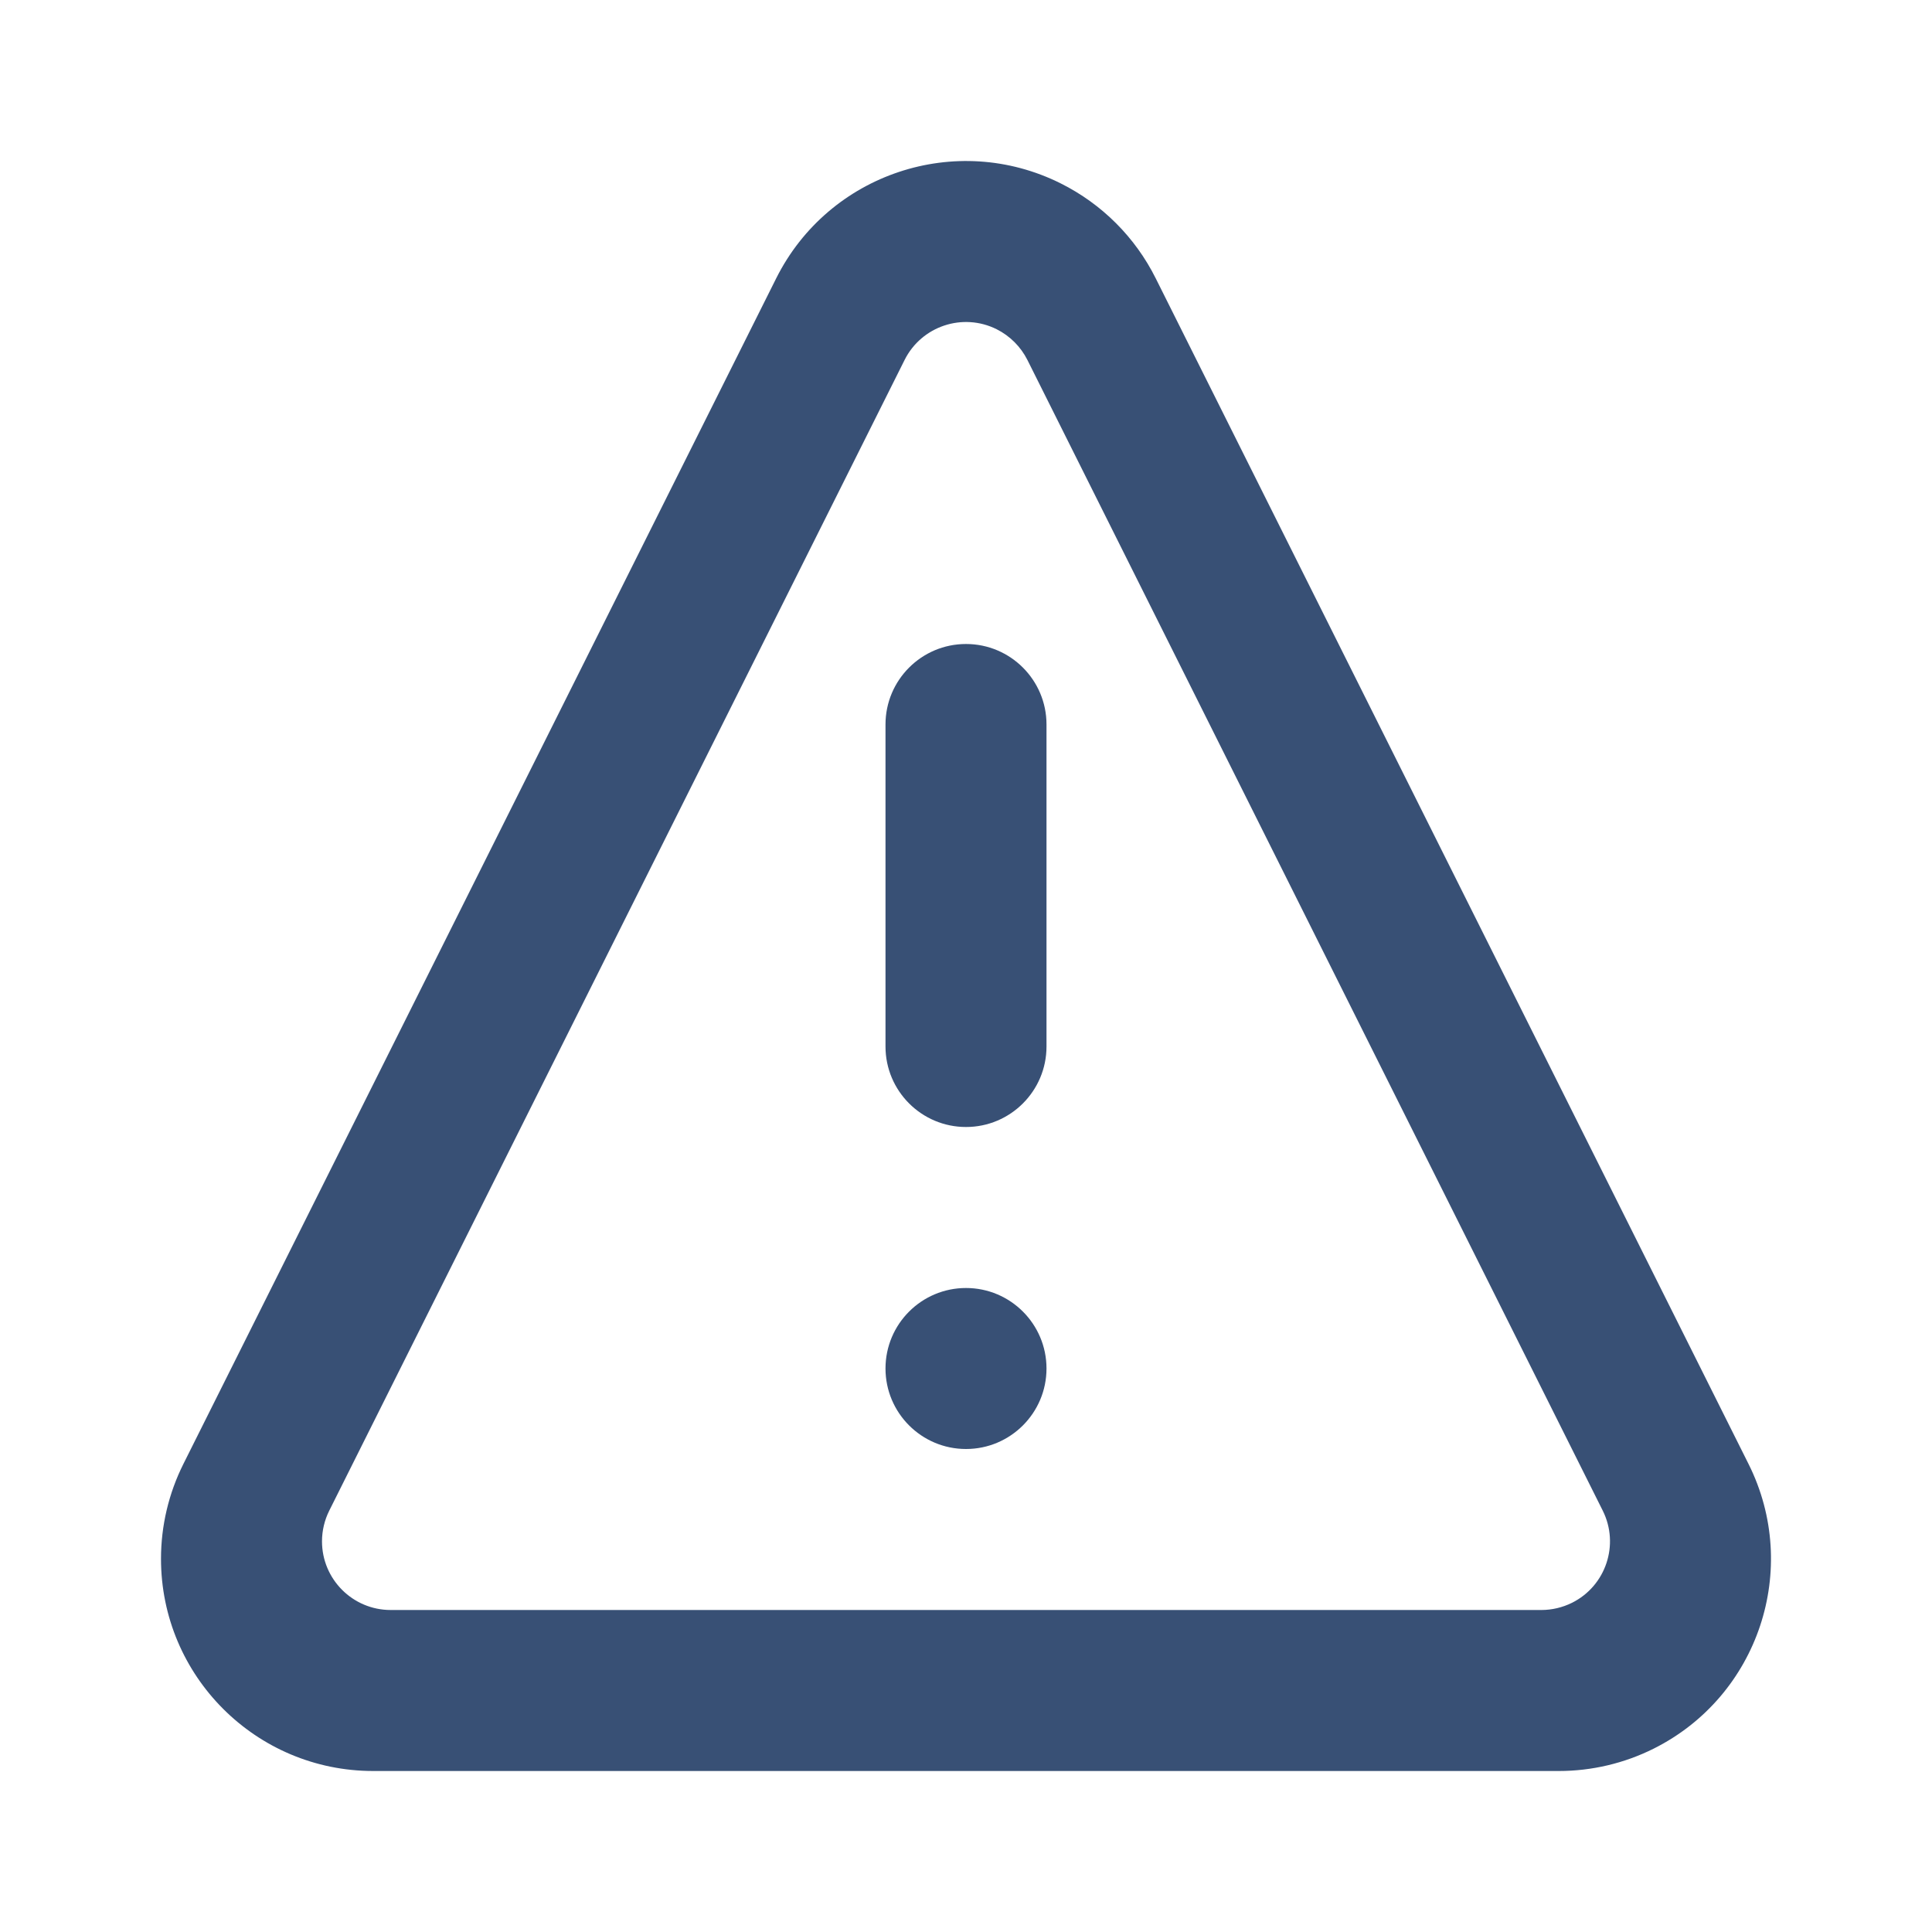
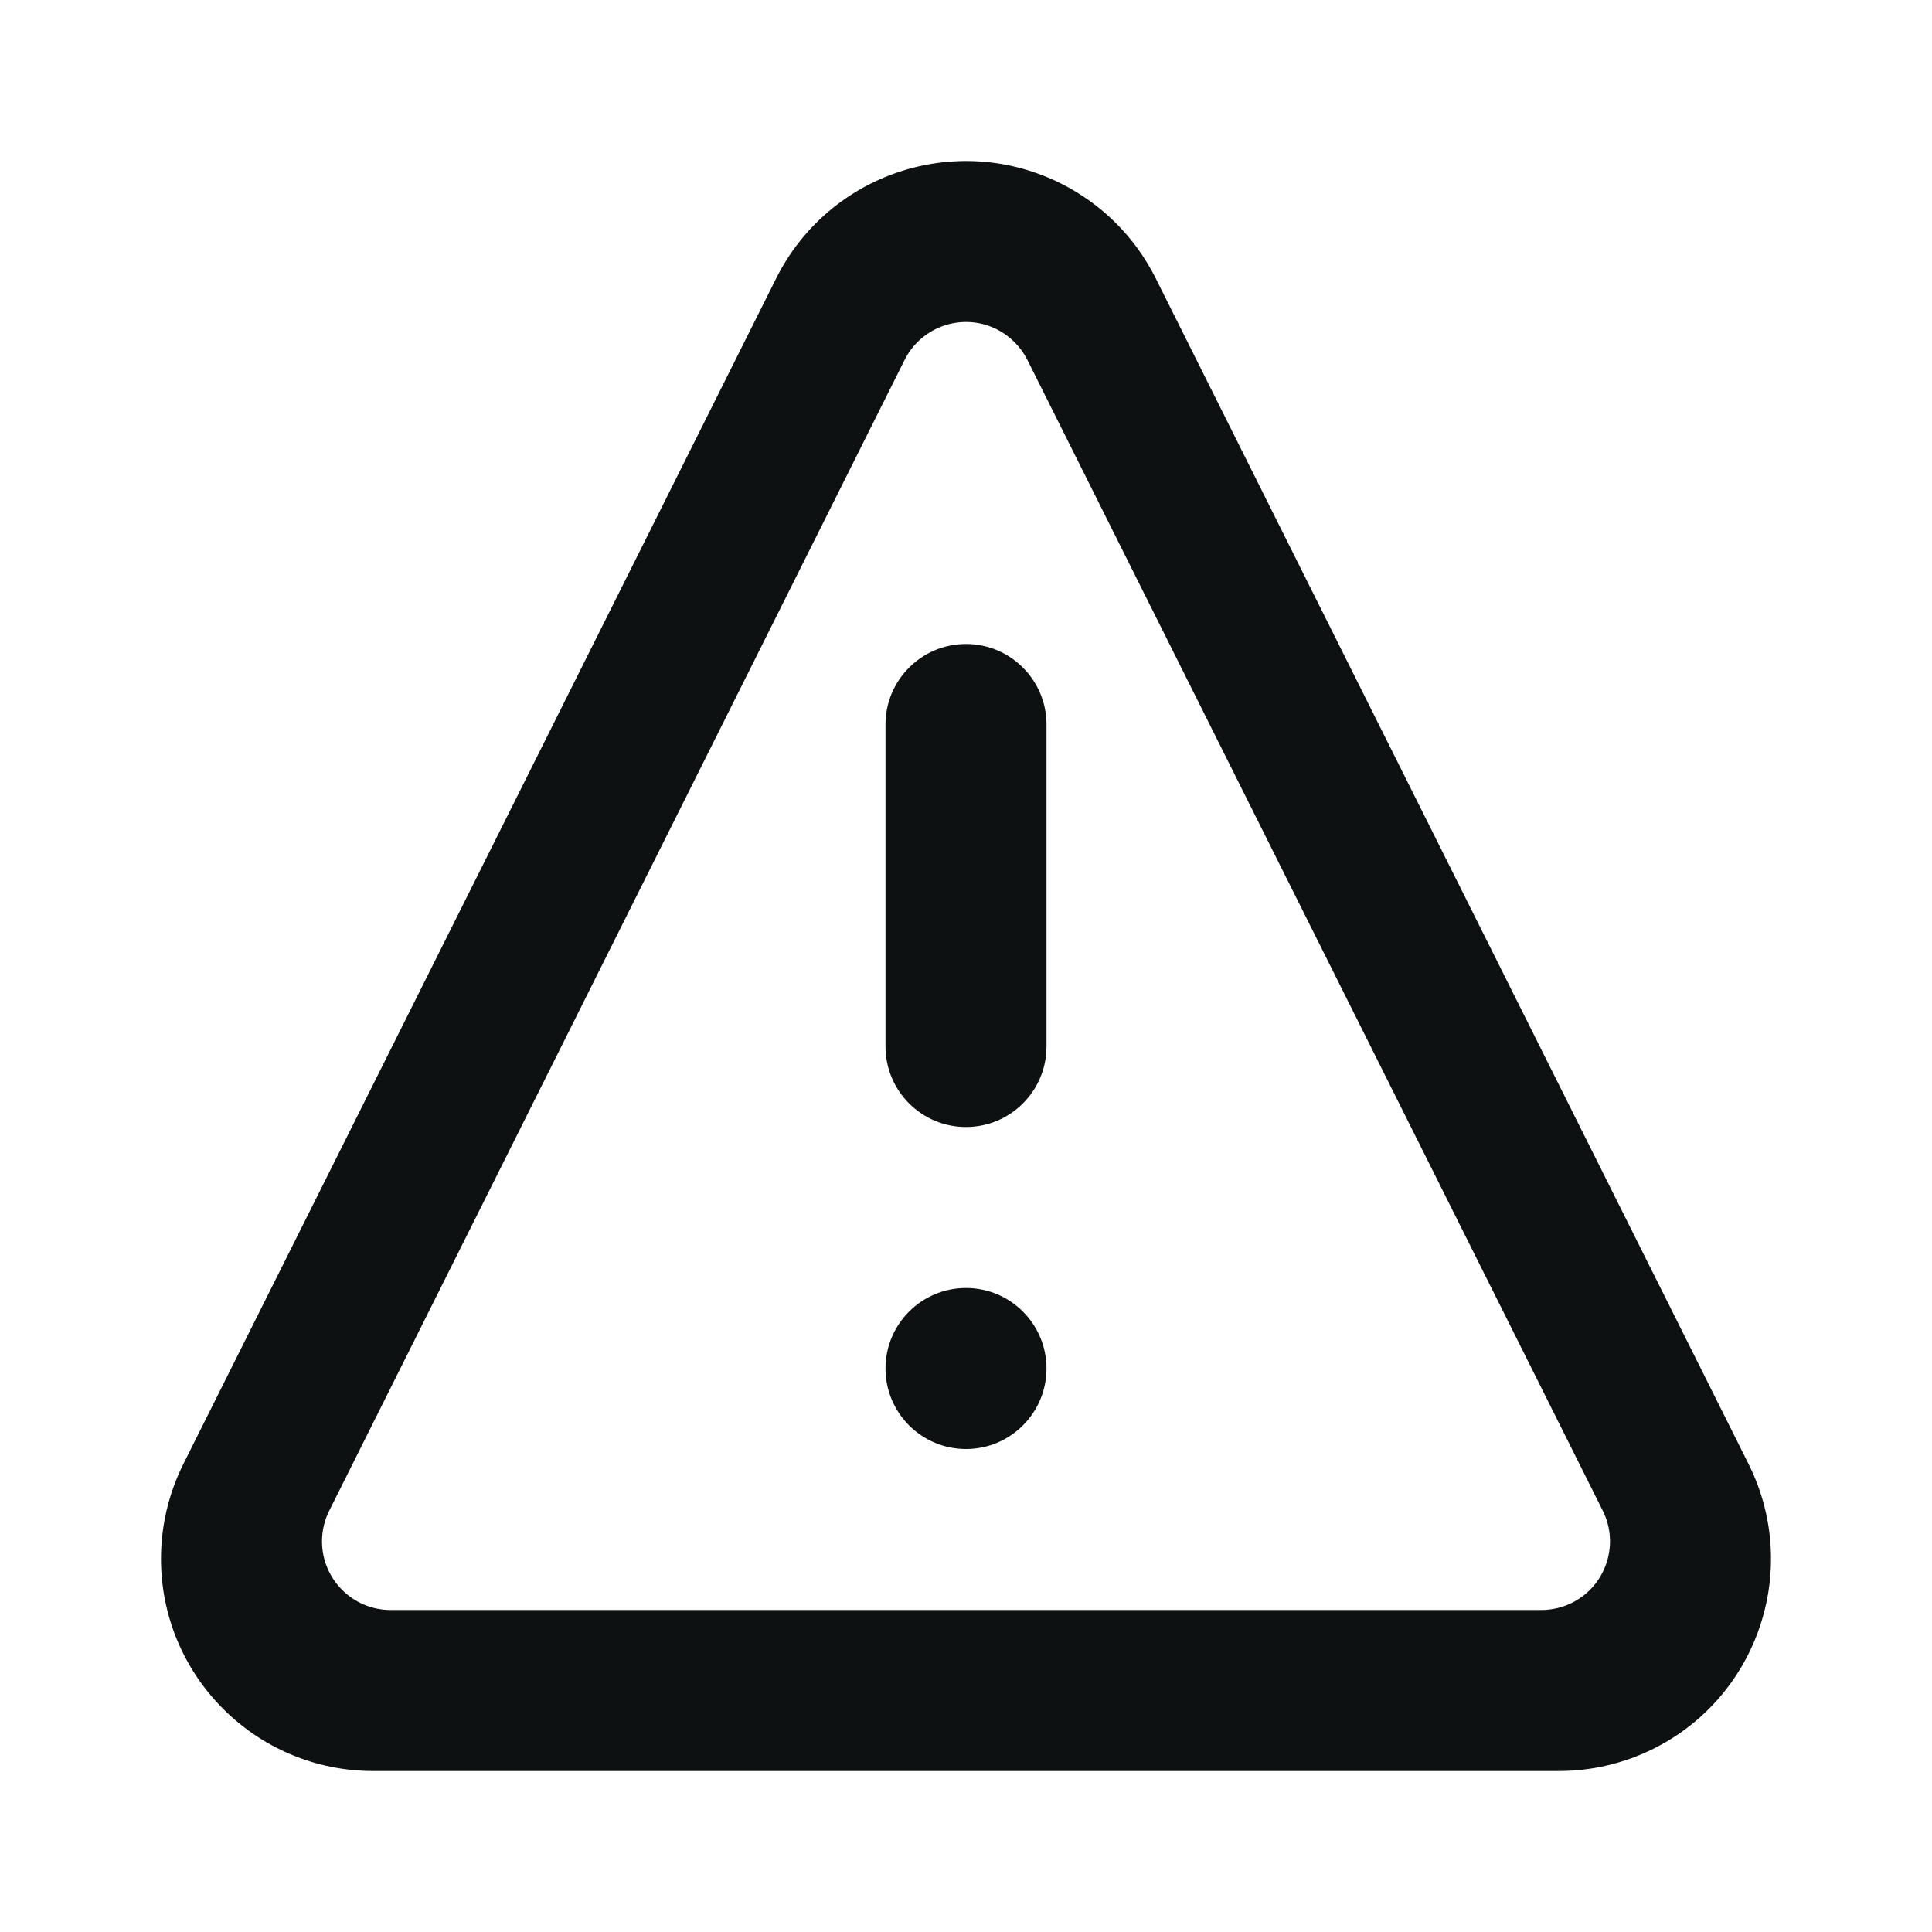
<svg xmlns="http://www.w3.org/2000/svg" width="24" height="24" viewBox="0 0 24 24" fill="none">
-   <path fill-rule="evenodd" clip-rule="evenodd" d="M13.178 2.279C13.688 2.534 14.102 2.947 14.357 3.458L21.721 18.186C22.372 19.488 21.844 21.071 20.543 21.722C20.177 21.905 19.773 22 19.364 22H4.636C3.18 22 2 20.82 2 19.364C2 18.955 2.095 18.552 2.278 18.186L9.642 3.458C10.293 2.156 11.877 1.628 13.178 2.279ZM11.237 4.472L4.09 18.766C4.031 18.884 4 19.015 4 19.147C4 19.618 4.382 20 4.853 20H19.147C19.279 20 19.41 19.969 19.529 19.91C19.95 19.699 20.12 19.187 19.91 18.766L12.763 4.472C12.68 4.307 12.546 4.173 12.381 4.09C11.96 3.88 11.448 4.05 11.237 4.472ZM12 16C12.552 16 13 16.448 13 17C13 17.552 12.552 18 12 18C11.448 18 11 17.552 11 17C11 16.448 11.448 16 12 16ZM12 8C12.552 8 13 8.448 13 9V13C13 13.552 12.552 14 12 14C11.448 14 11 13.552 11 13V9C11 8.448 11.448 8 12 8Z" fill="#385075" />
+   <path fill-rule="evenodd" clip-rule="evenodd" d="M13.178 2.279C13.688 2.534 14.102 2.947 14.357 3.458L21.721 18.186C22.372 19.488 21.844 21.071 20.543 21.722C20.177 21.905 19.773 22 19.364 22H4.636C3.18 22 2 20.82 2 19.364C2 18.955 2.095 18.552 2.278 18.186L9.642 3.458C10.293 2.156 11.877 1.628 13.178 2.279ZM11.237 4.472L4.09 18.766C4.031 18.884 4 19.015 4 19.147C4 19.618 4.382 20 4.853 20H19.147C19.279 20 19.41 19.969 19.529 19.91C19.95 19.699 20.12 19.187 19.91 18.766L12.763 4.472C12.68 4.307 12.546 4.173 12.381 4.09C11.96 3.88 11.448 4.05 11.237 4.472ZM12 16C12.552 16 13 16.448 13 17C13 17.552 12.552 18 12 18C11.448 18 11 17.552 11 17C11 16.448 11.448 16 12 16ZM12 8C12.552 8 13 8.448 13 9V13C13 13.552 12.552 14 12 14C11.448 14 11 13.552 11 13V9C11 8.448 11.448 8 12 8Z" fill="#0E1111" />
</svg>
